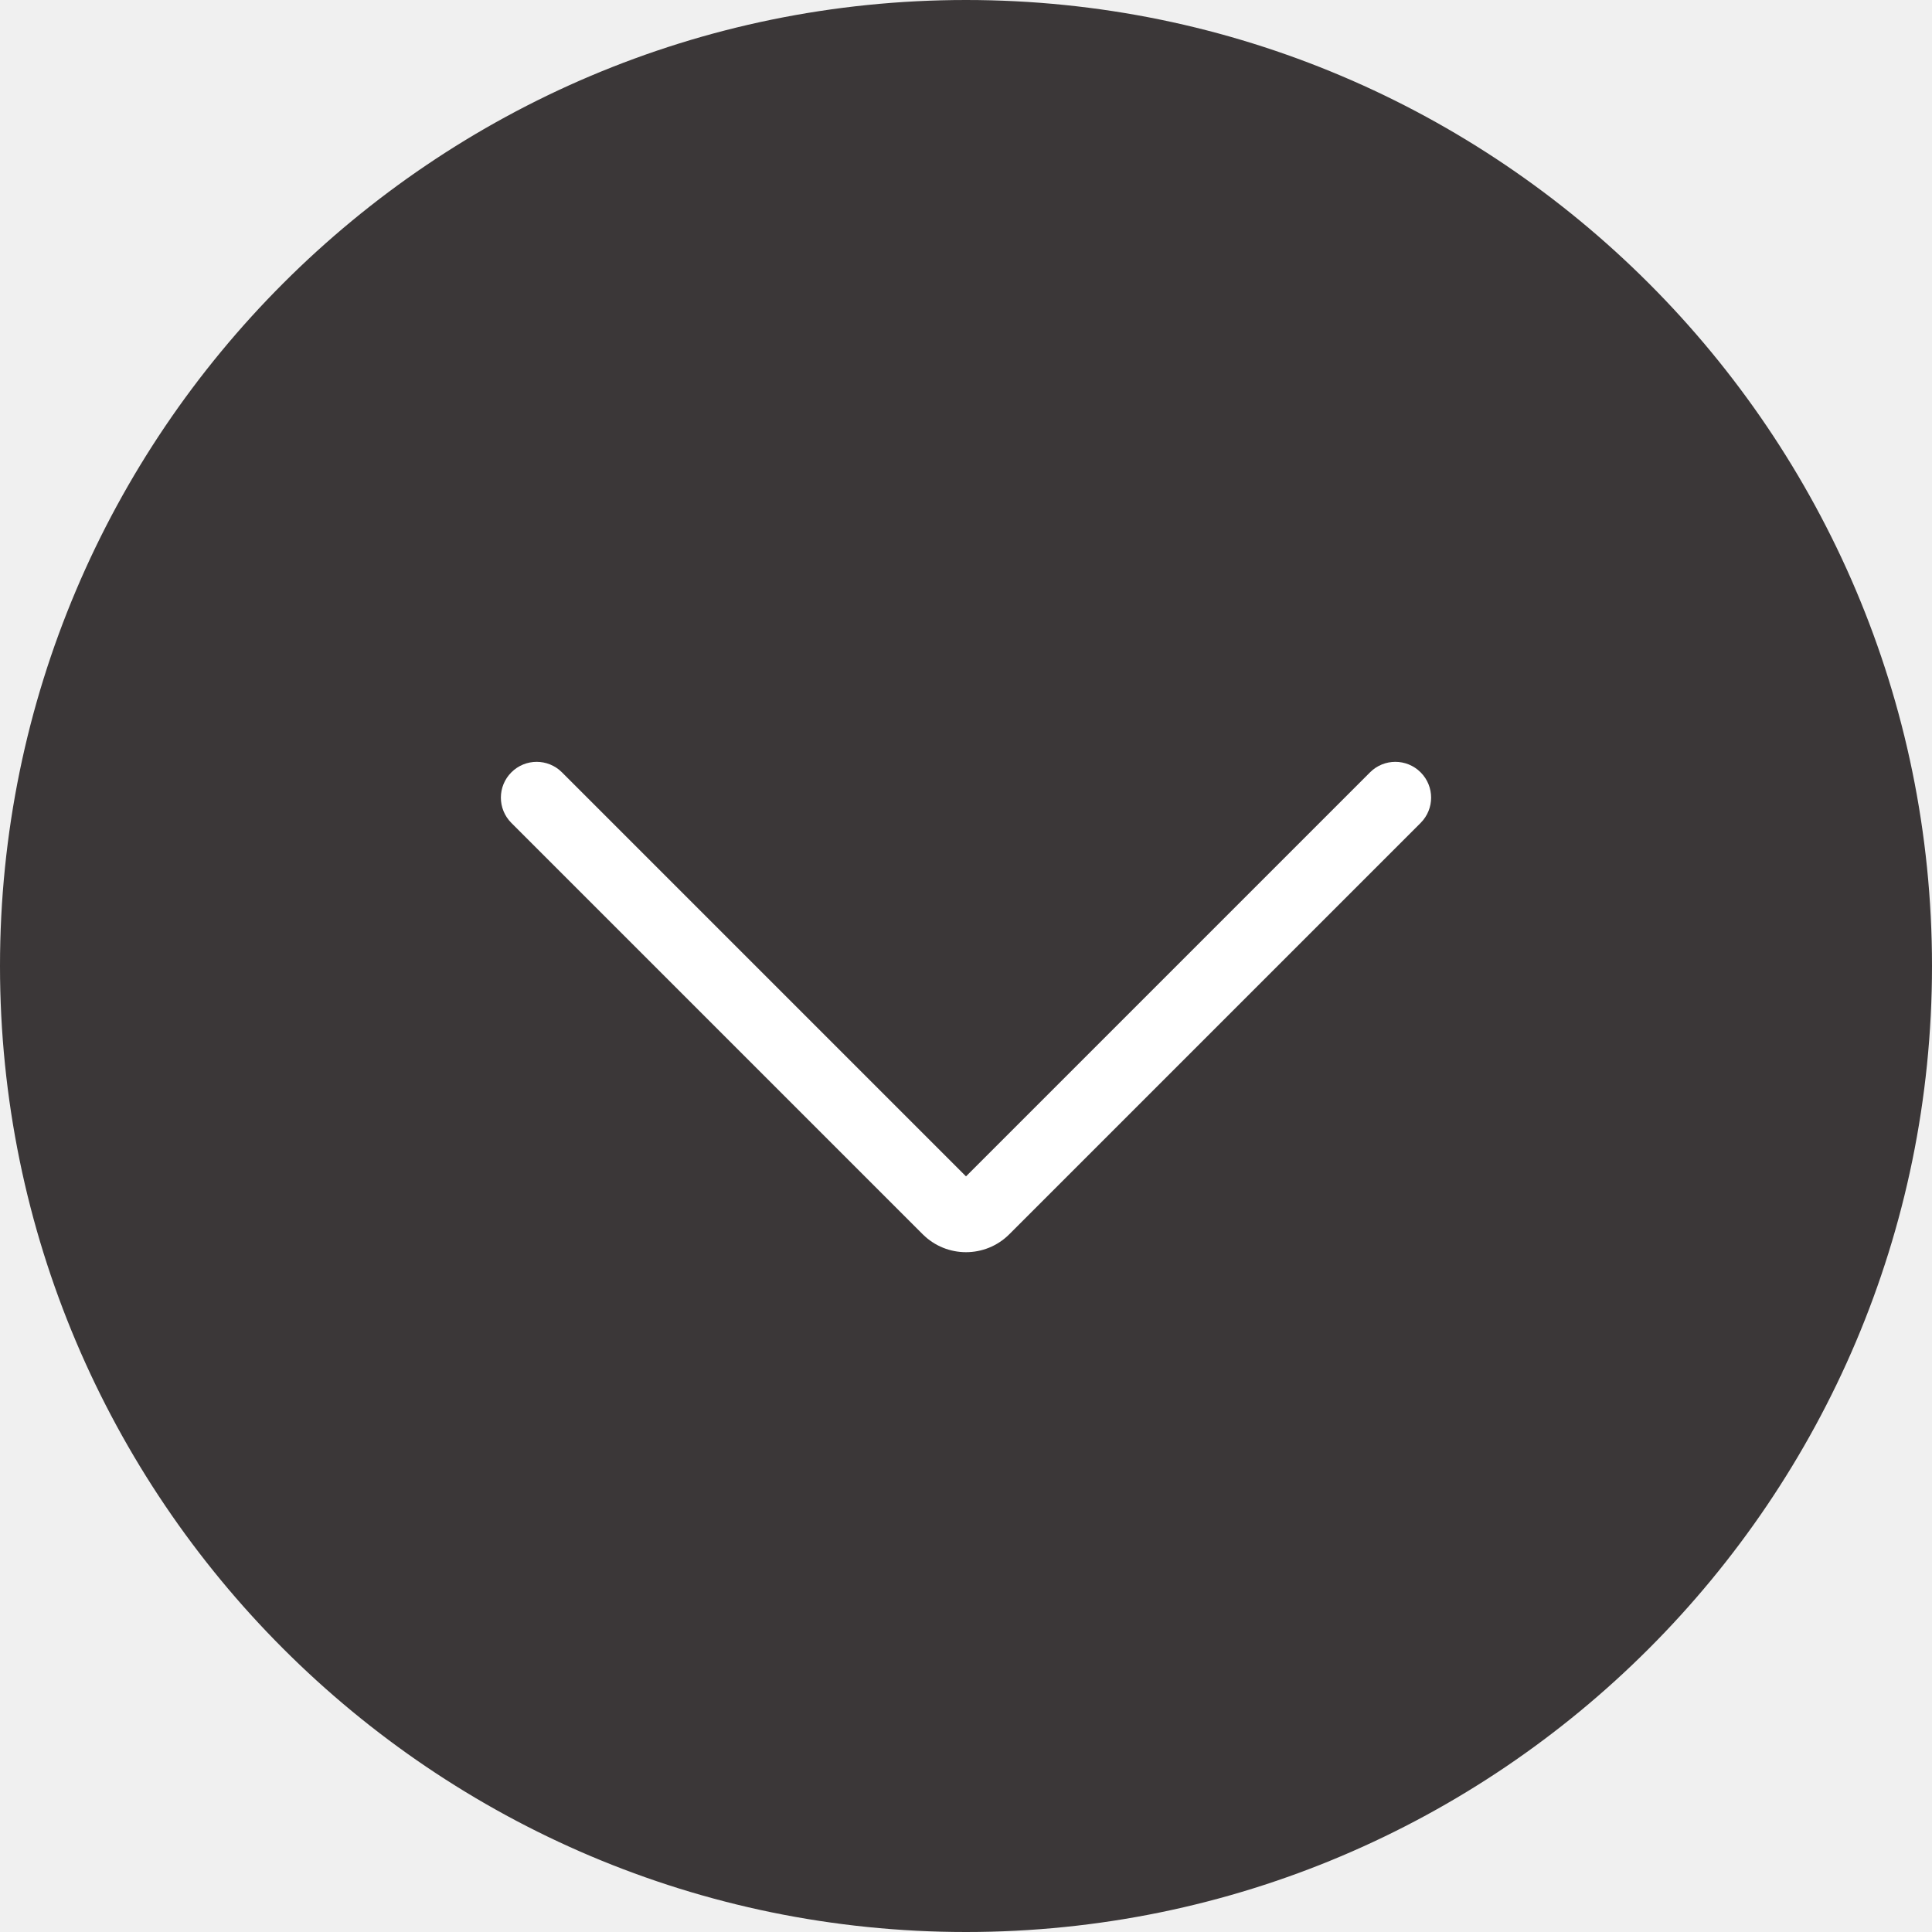
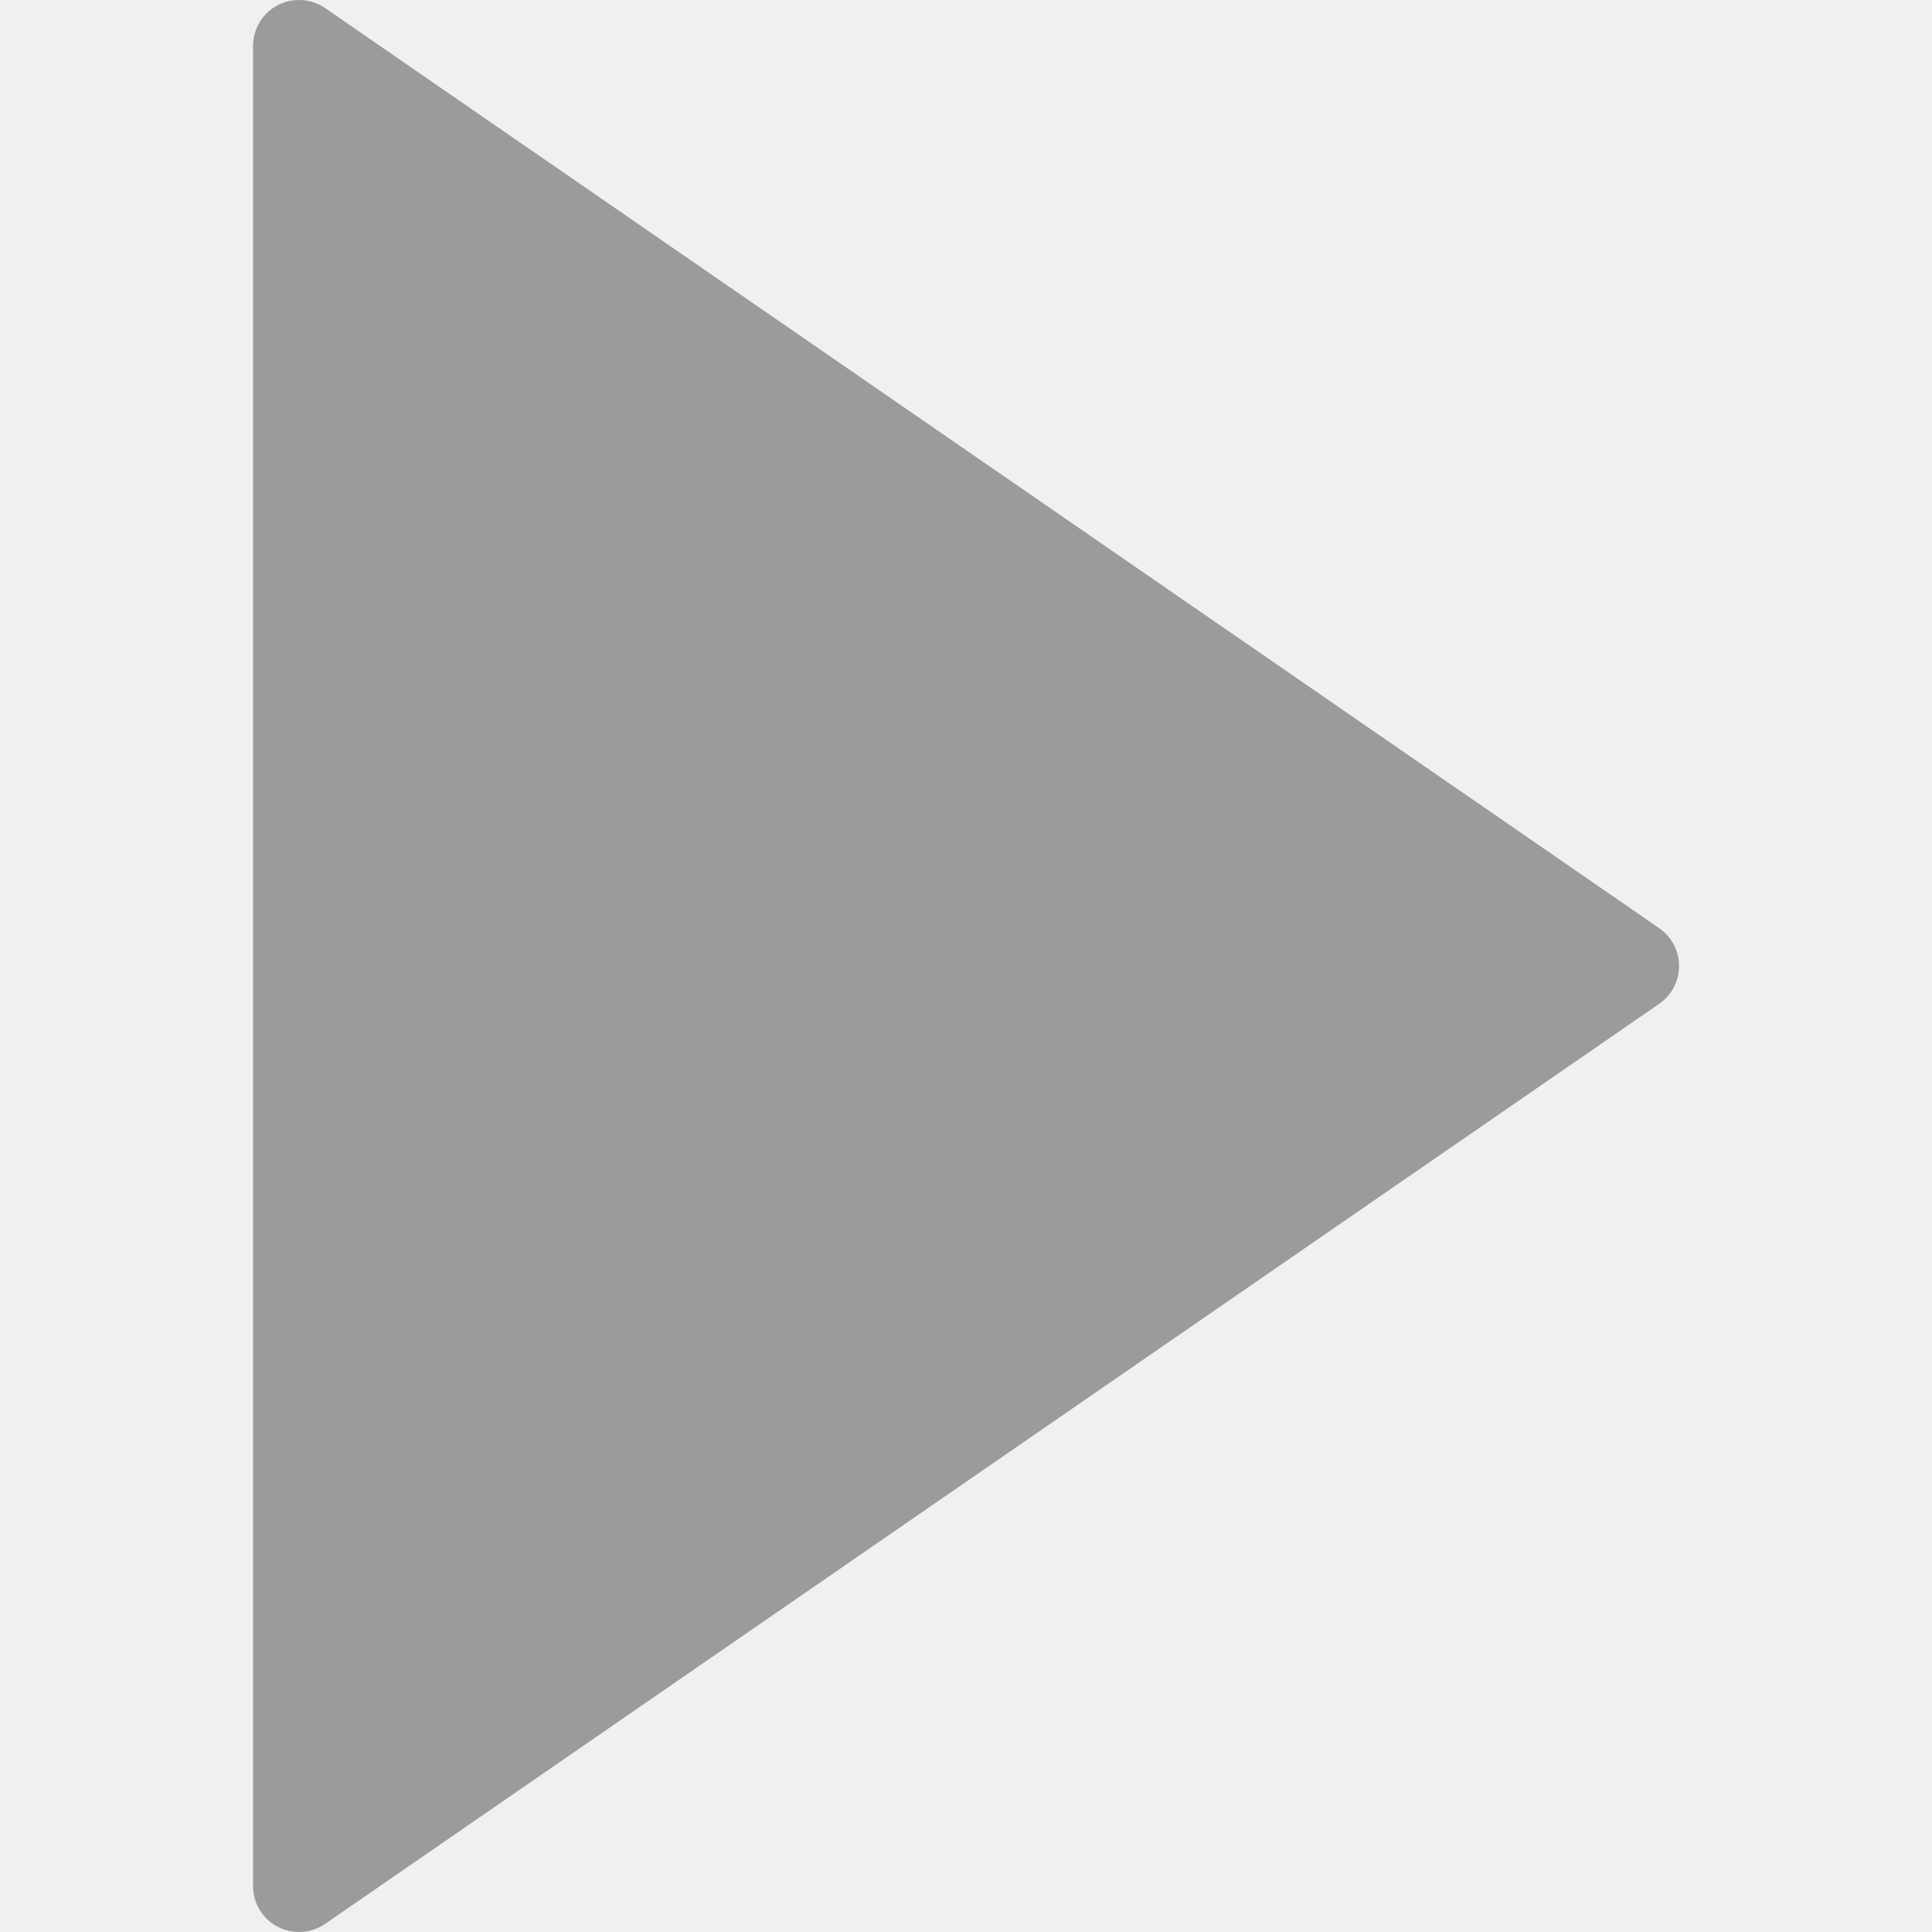
- <svg xmlns="http://www.w3.org/2000/svg" version="1.1" id="Capa_1" x="0px" y="0px" viewBox="0 0 54 54" style="enable-background:new 0 0 54 54;" xml:space="preserve">
-   <g>
-     <g>
-       <path style="fill:#3B3738;" d="M1,27L1,27C1,12.641,12.641,1,27,1h0c14.359,0,26,11.641,26,26v0c0,14.359-11.641,26-26,26h0    C12.641,53,1,41.359,1,27z" />
-       <path style="fill:#3B3738;" d="M27,54C12.112,54,0,41.888,0,27S12.112,0,27,0s27,12.112,27,27S41.888,54,27,54z M27,2    C13.215,2,2,13.215,2,27s11.215,25,25,25s25-11.215,25-25S40.785,2,27,2z" />
-     </g>
-     <path style="fill:#FFFFFF;" d="M27,34.999c-0.438,0-0.875-0.167-1.209-0.5L14.293,23.001c-0.391-0.391-0.391-1.023,0-1.414   s1.023-0.391,1.414,0L27,32.88l11.293-11.293c0.391-0.391,1.023-0.391,1.414,0s0.391,1.023,0,1.414L28.209,34.499   C27.876,34.832,27.438,34.999,27,34.999z" />
-   </g>
+ <svg xmlns="http://www.w3.org/2000/svg" version="1.1" id="Capa_1" x="0px" y="0px" viewBox="0 0 41.999 41.999" style="enable-background:new 0 0 41.999 41.999;" xml:space="preserve" width="512px" height="512px">
+   <path d="M36.068,20.176l-29-20C6.761-0.035,6.363-0.057,6.035,0.114C5.706,0.287,5.5,0.627,5.5,0.999v40  c0,0.372,0.206,0.713,0.535,0.886c0.146,0.076,0.306,0.114,0.465,0.114c0.199,0,0.397-0.06,0.568-0.177l29-20  c0.271-0.187,0.432-0.494,0.432-0.823S36.338,20.363,36.068,20.176z" fill="#9a9b9a" />
  <g>
</g>
  <g>
</g>
  <g>
</g>
  <g>
</g>
  <g>
</g>
  <g>
</g>
  <g>
</g>
  <g>
</g>
  <g>
</g>
  <g>
</g>
  <g>
</g>
  <g>
</g>
  <g>
</g>
  <g>
</g>
  <g>
</g>
</svg>
